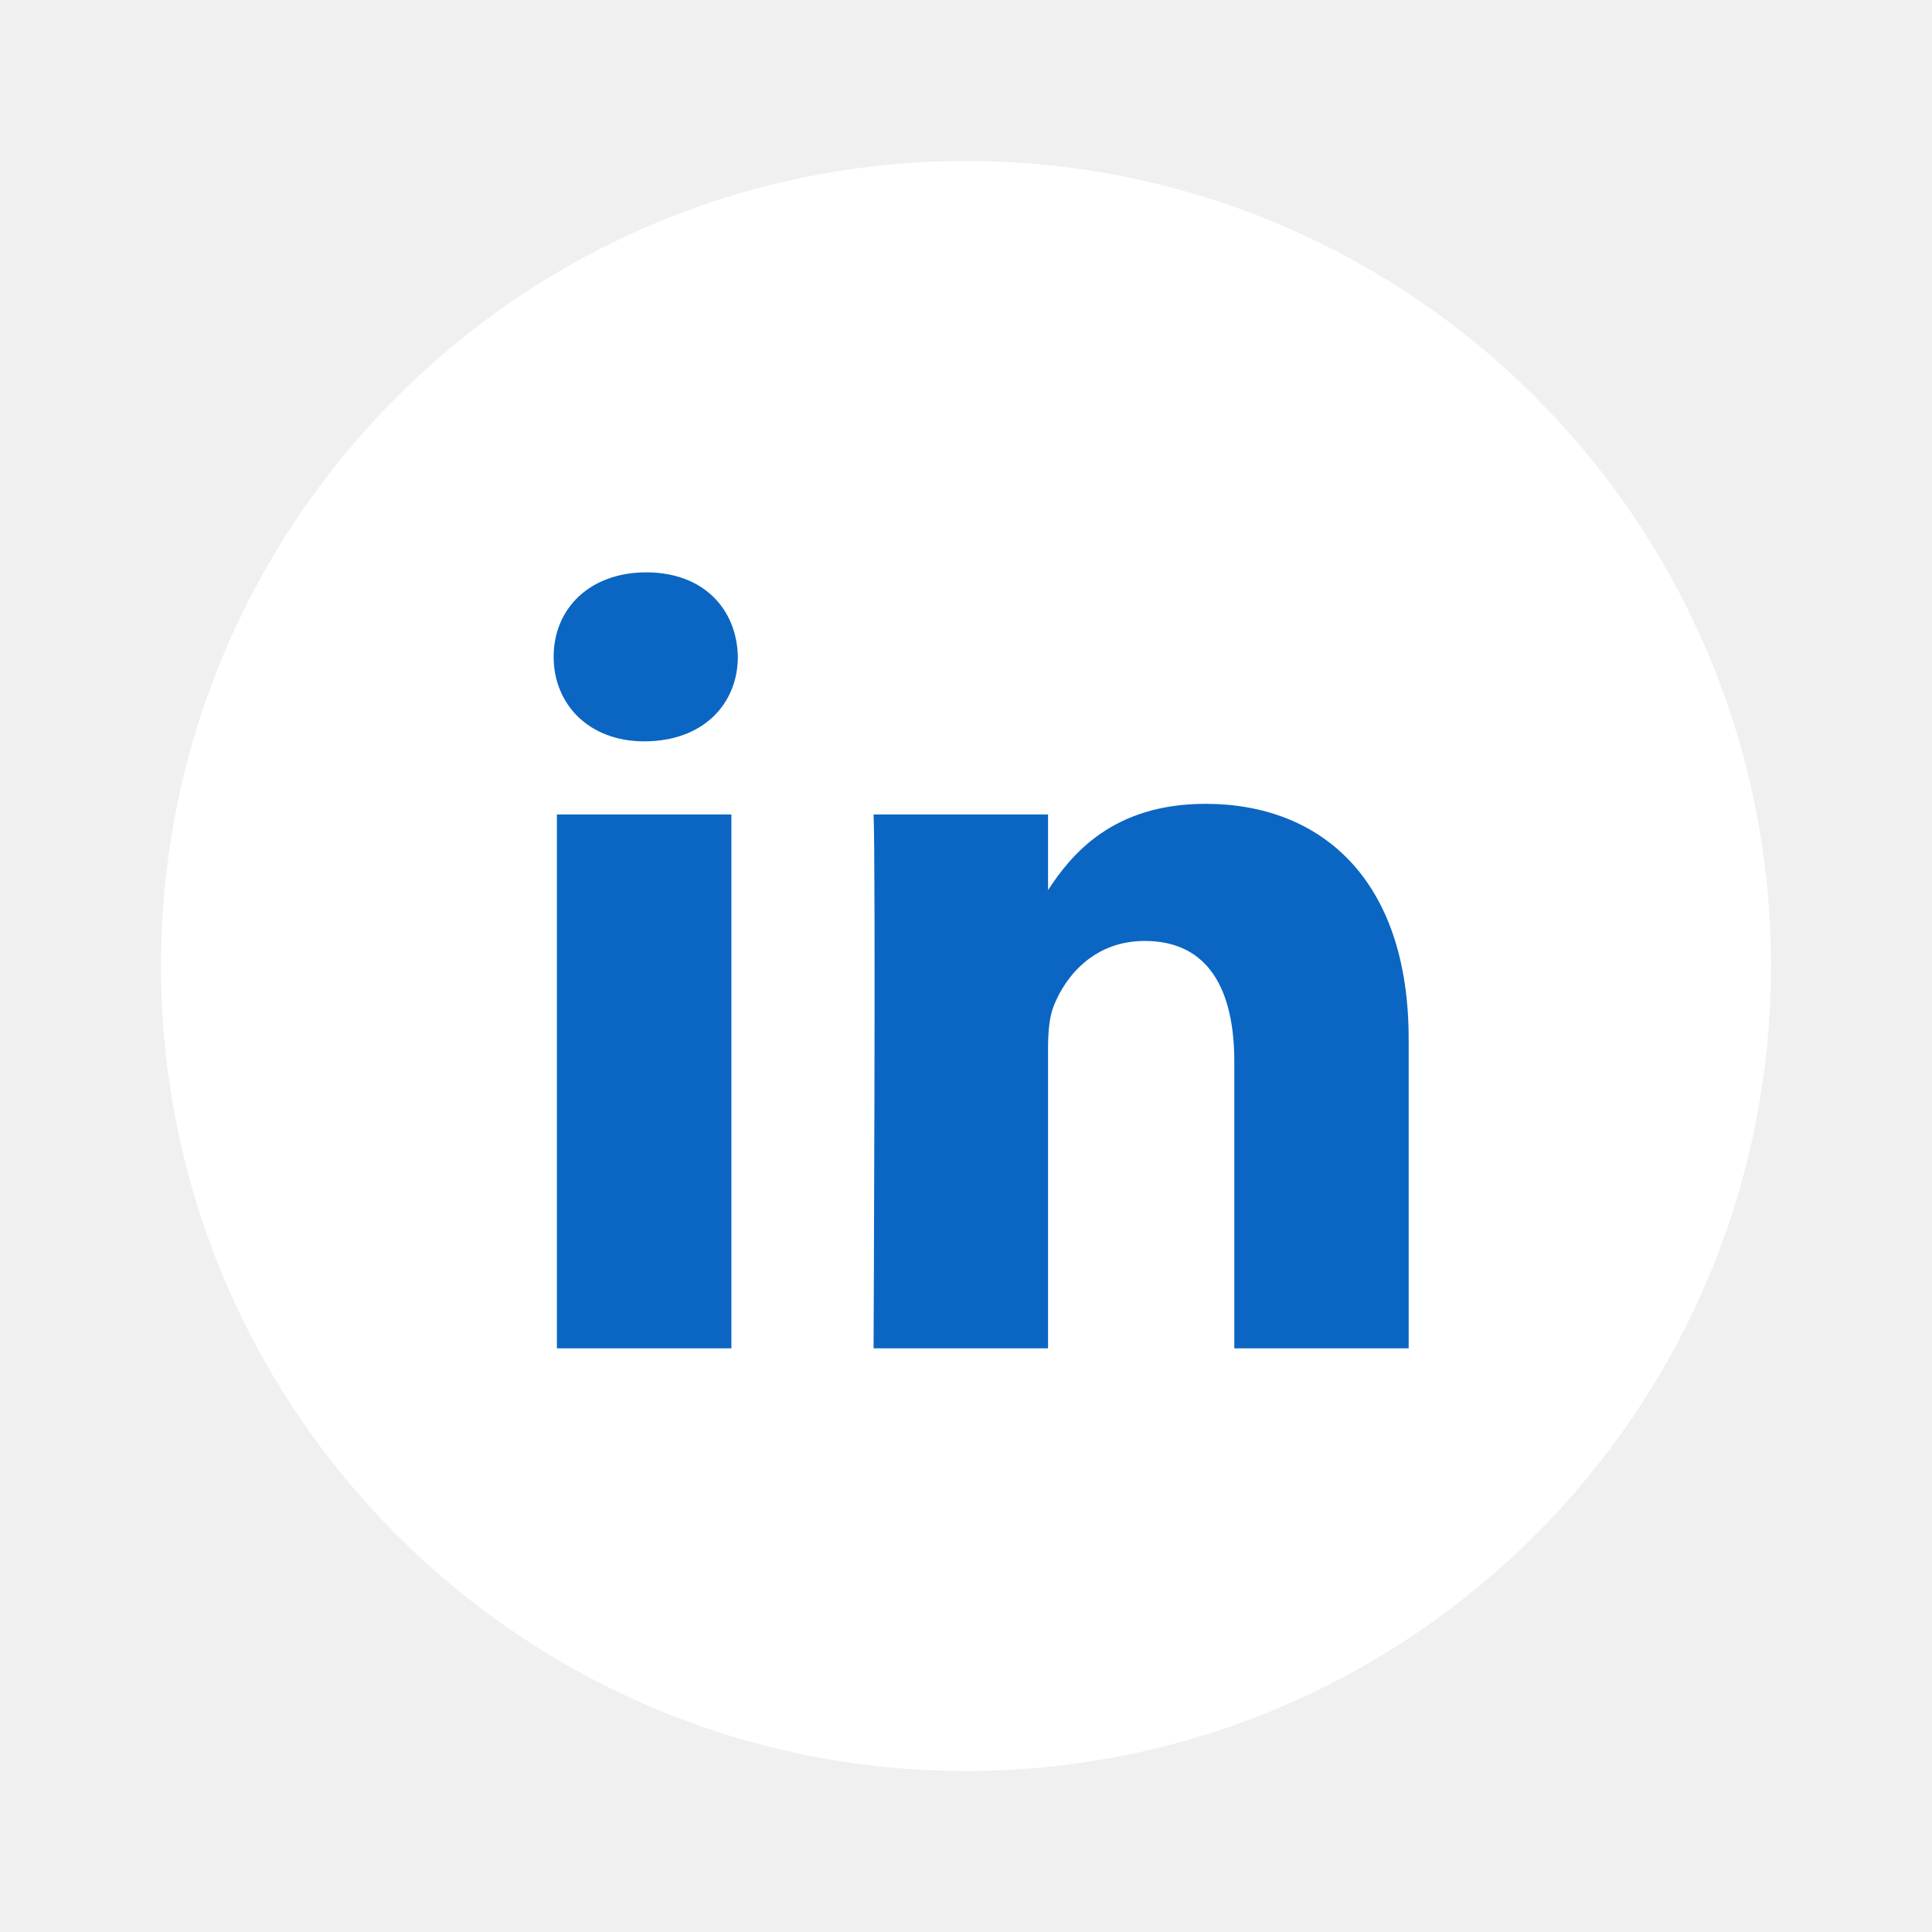
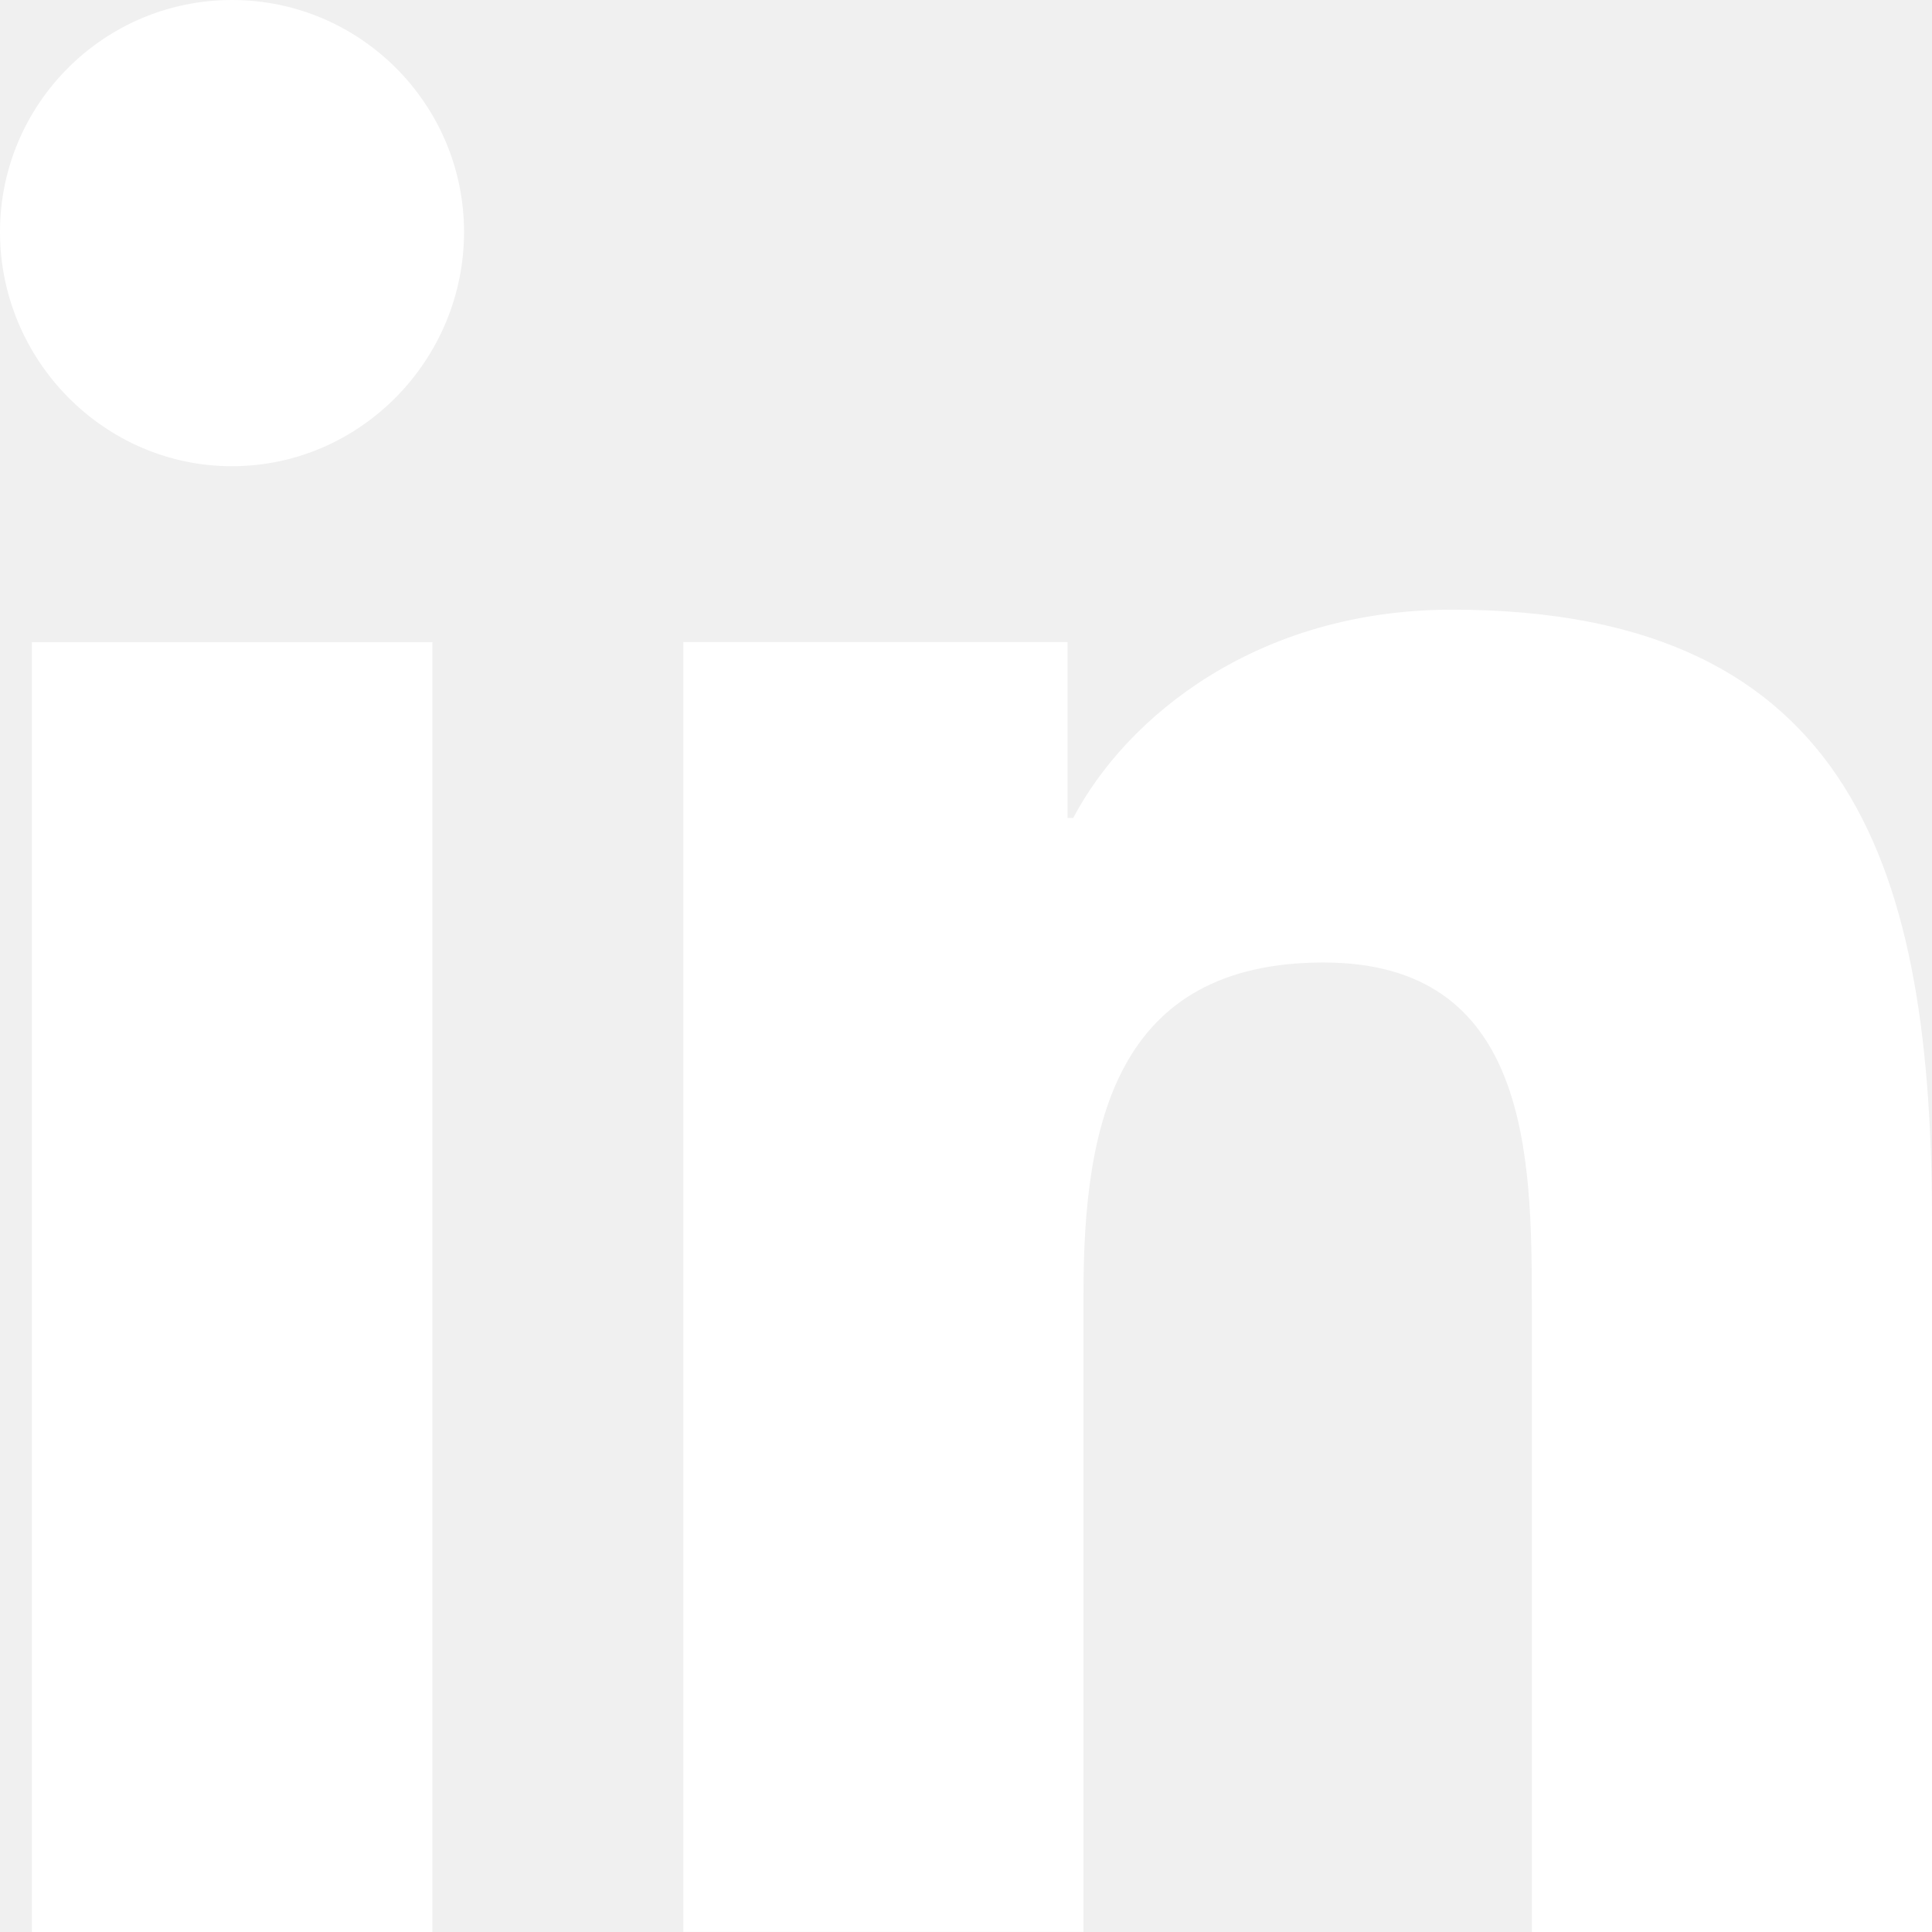
- <svg xmlns="http://www.w3.org/2000/svg" width="32" height="32" viewBox="0 0 32 32" fill="none">
-   <path fill="#ffffff" d="M16 2.667C8.64 2.667 2.667 8.64 2.667 16S8.64 29.333 16 29.333 29.333 23.36 29.333 16 23.36 2.667 16 2.667z" />
-   <path fill="#0A66C2" d="M12.114 22.333h-2.89V13.49h2.89v8.843zM10.67 12.279c-.926 0-1.5-.623-1.5-1.401 0-.791.59-1.398 1.535-1.398.945 0 1.5.607 1.516 1.398 0 .778-.571 1.401-1.55 1.401zM23.333 22.333h-2.889v-4.747c0-1.188-.424-2.001-1.484-2.001-.81 0-1.294.544-1.505 1.071-.077.188-.096.45-.096.713v4.964h-2.89s.038-8.05 0-8.843h2.89v1.253c.384-.59 1.071-1.429 2.608-1.429 1.9 0 3.365 1.237 3.365 3.894v5.125z" />
+ <svg xmlns="http://www.w3.org/2000/svg" width="16" height="16" viewBox="0 0 16 16" fill="none">
+   <path d="M15.996 16V15.999H16V10.131C16 7.261 15.382 5.049 12.026 5.049C10.413 5.049 9.33 5.935 8.888 6.774H8.841V5.317H5.659V15.999H8.973V10.71C8.973 9.317 9.237 7.971 10.961 7.971C12.661 7.971 12.686 9.56 12.686 10.799V16H15.996Z" fill="white" />
+   <path d="M0.264 5.318H3.581V16H0.264V5.318Z" fill="white" />
+   <path d="M1.921 0C0.861 0 0 0.861 0 1.921C0 2.982 0.861 3.861 1.921 3.861C2.982 3.861 3.843 2.982 3.843 1.921C3.842 0.861 2.981 0 1.921 0V0Z" fill="white" />
</svg>
